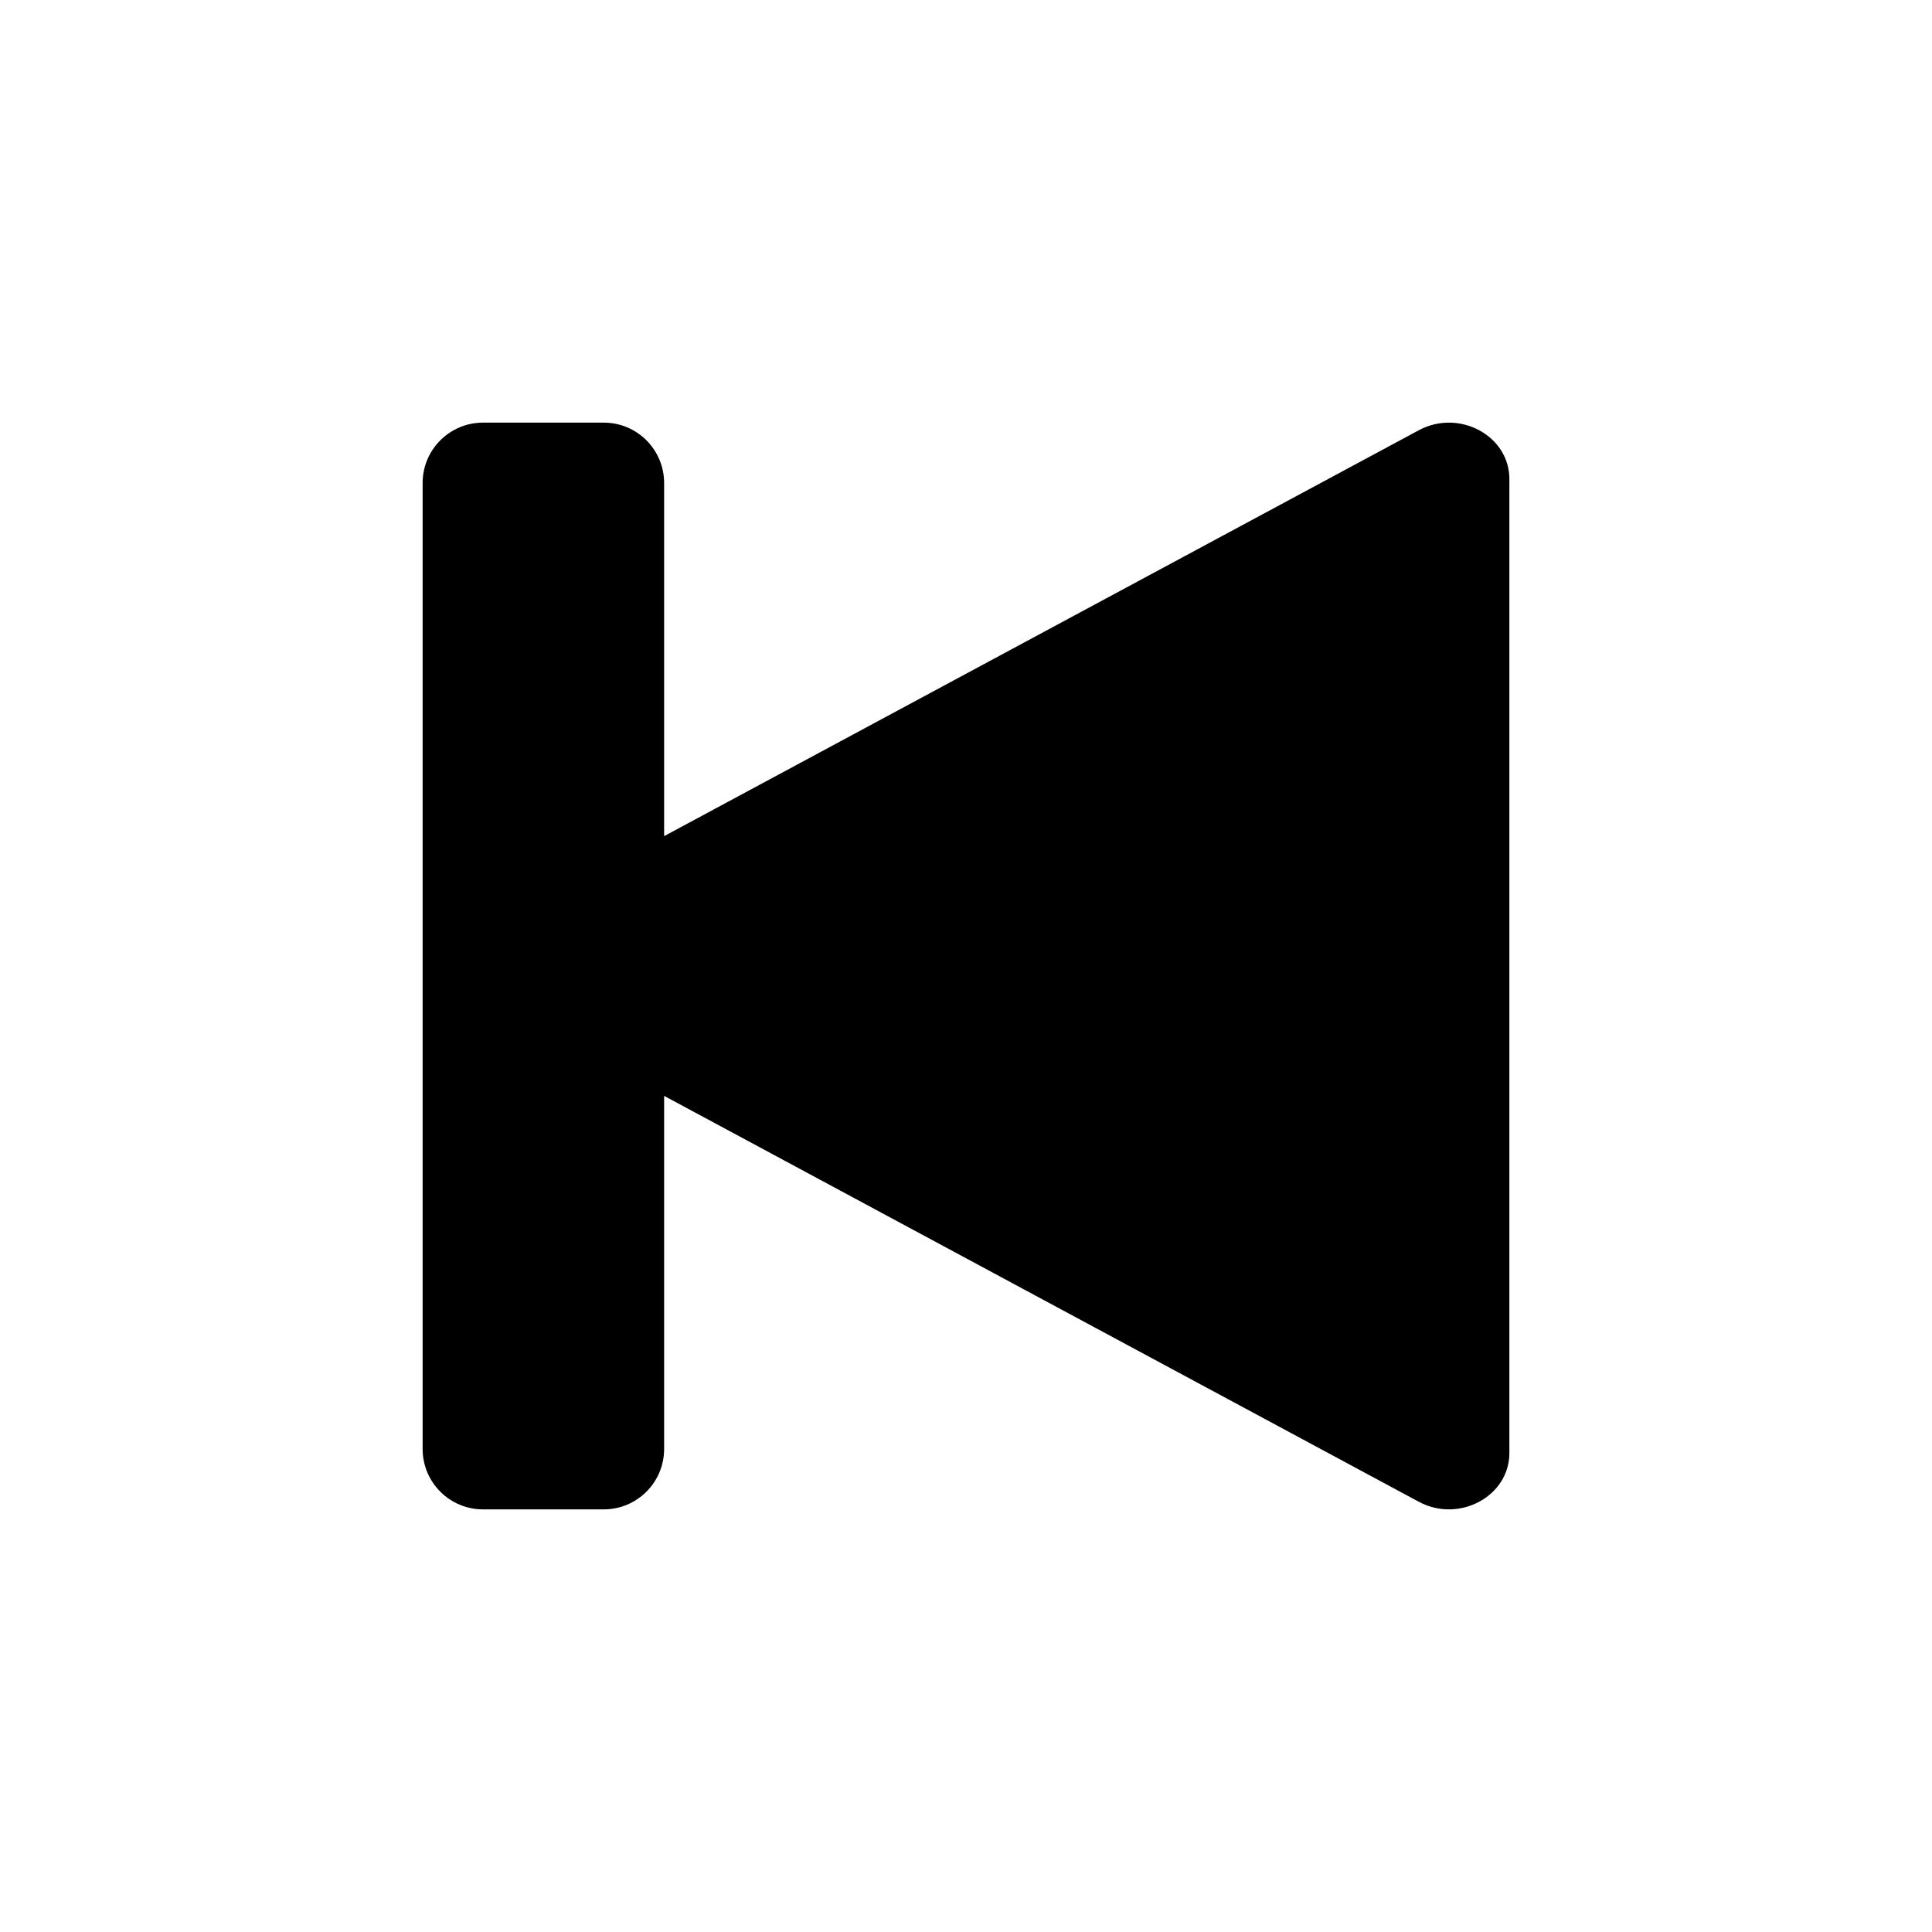
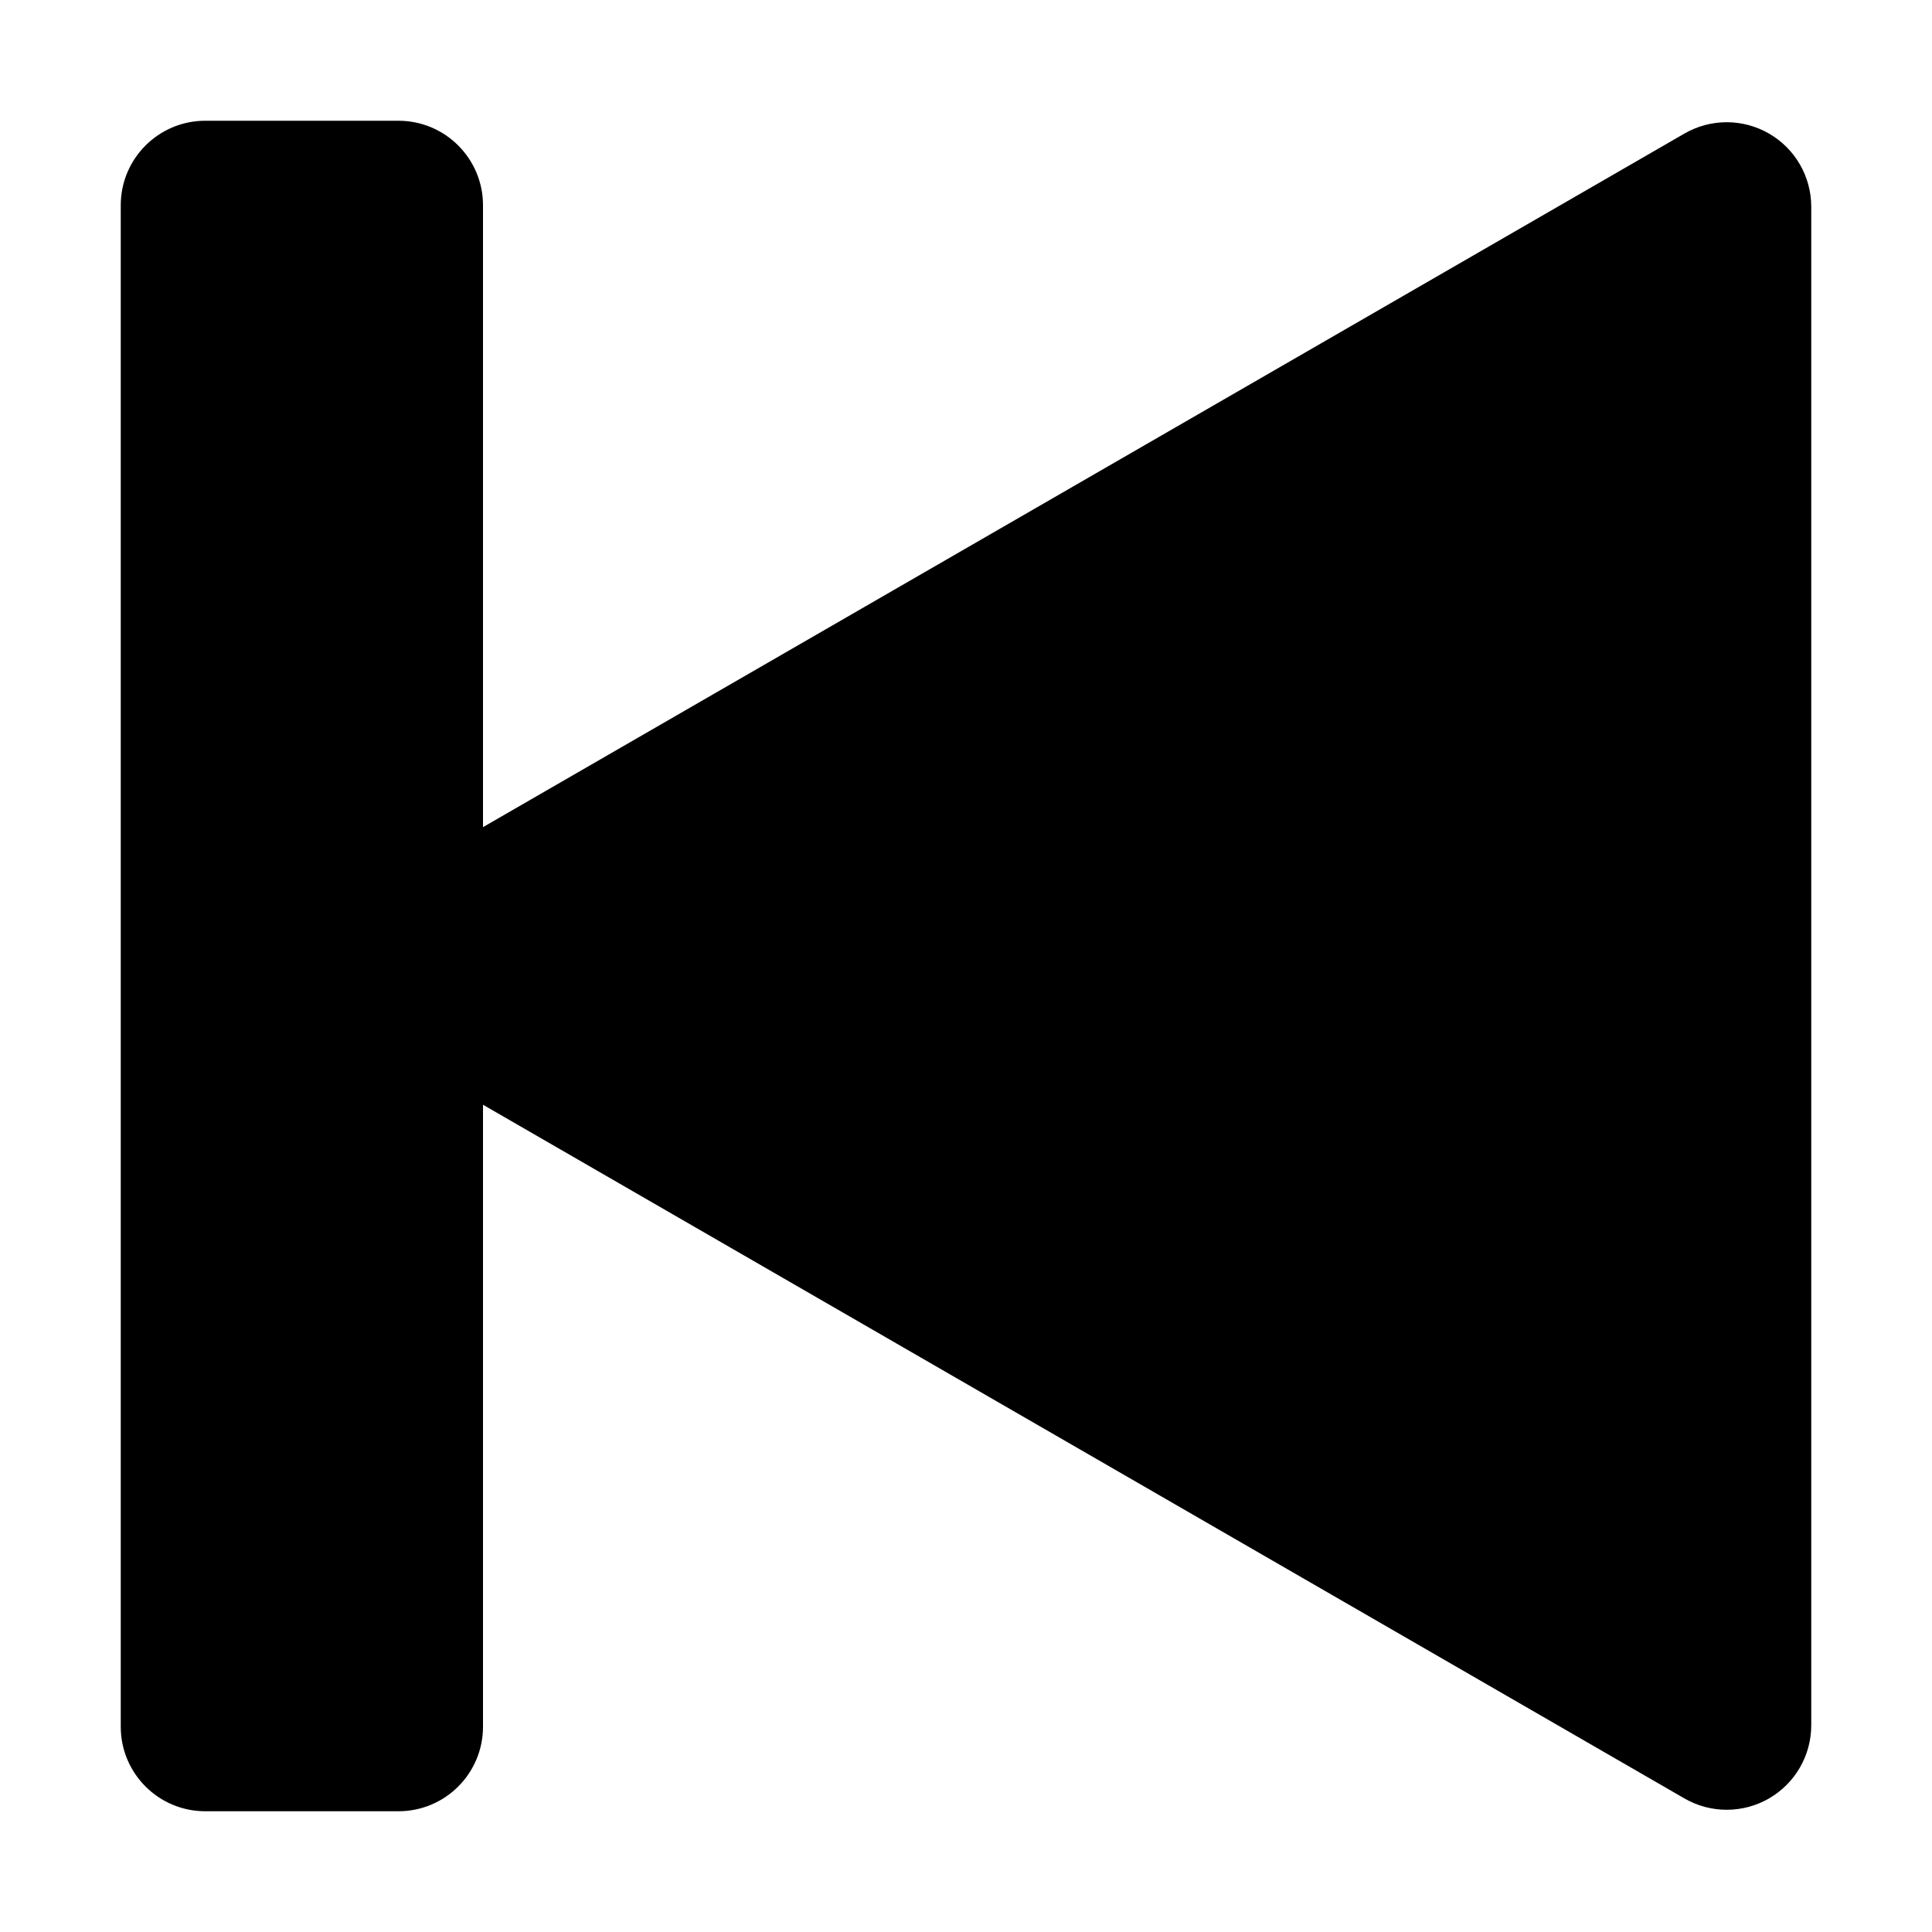
- <svg xmlns="http://www.w3.org/2000/svg" width="32" height="32" viewBox="0 0 32 32" fill="none">
-   <path fill-rule="evenodd" clip-rule="evenodd" d="M8 7C7.448 7 7 7.448 7 8V24C7 24.552 7.448 25 8 25H10C10.552 25 11 24.552 11 24V18.151L23.5 24.874C24.167 25.232 25 24.784 25 24.067V7.933C25 7.216 24.167 6.768 23.5 7.126L11 13.849V8C11 7.448 10.552 7 10 7H8Z" fill="currentColor" />
+ <svg role="img" height="16" width="16" aria-hidden="true" viewBox="0 0 16 16" fill="currentColor">
+   <path d="M3.3 1a.7.7 0 0 1 .7.7v5.15l9.95-5.744a.7.7 0 0 1 1.05.606v12.575a.7.7 0 0 1-1.05.607L4 9.149V14.3a.7.7 0 0 1-.7.7H1.7a.7.7 0 0 1-.7-.7V1.7a.7.7 0 0 1 .7-.7h1.6z" />
</svg>
